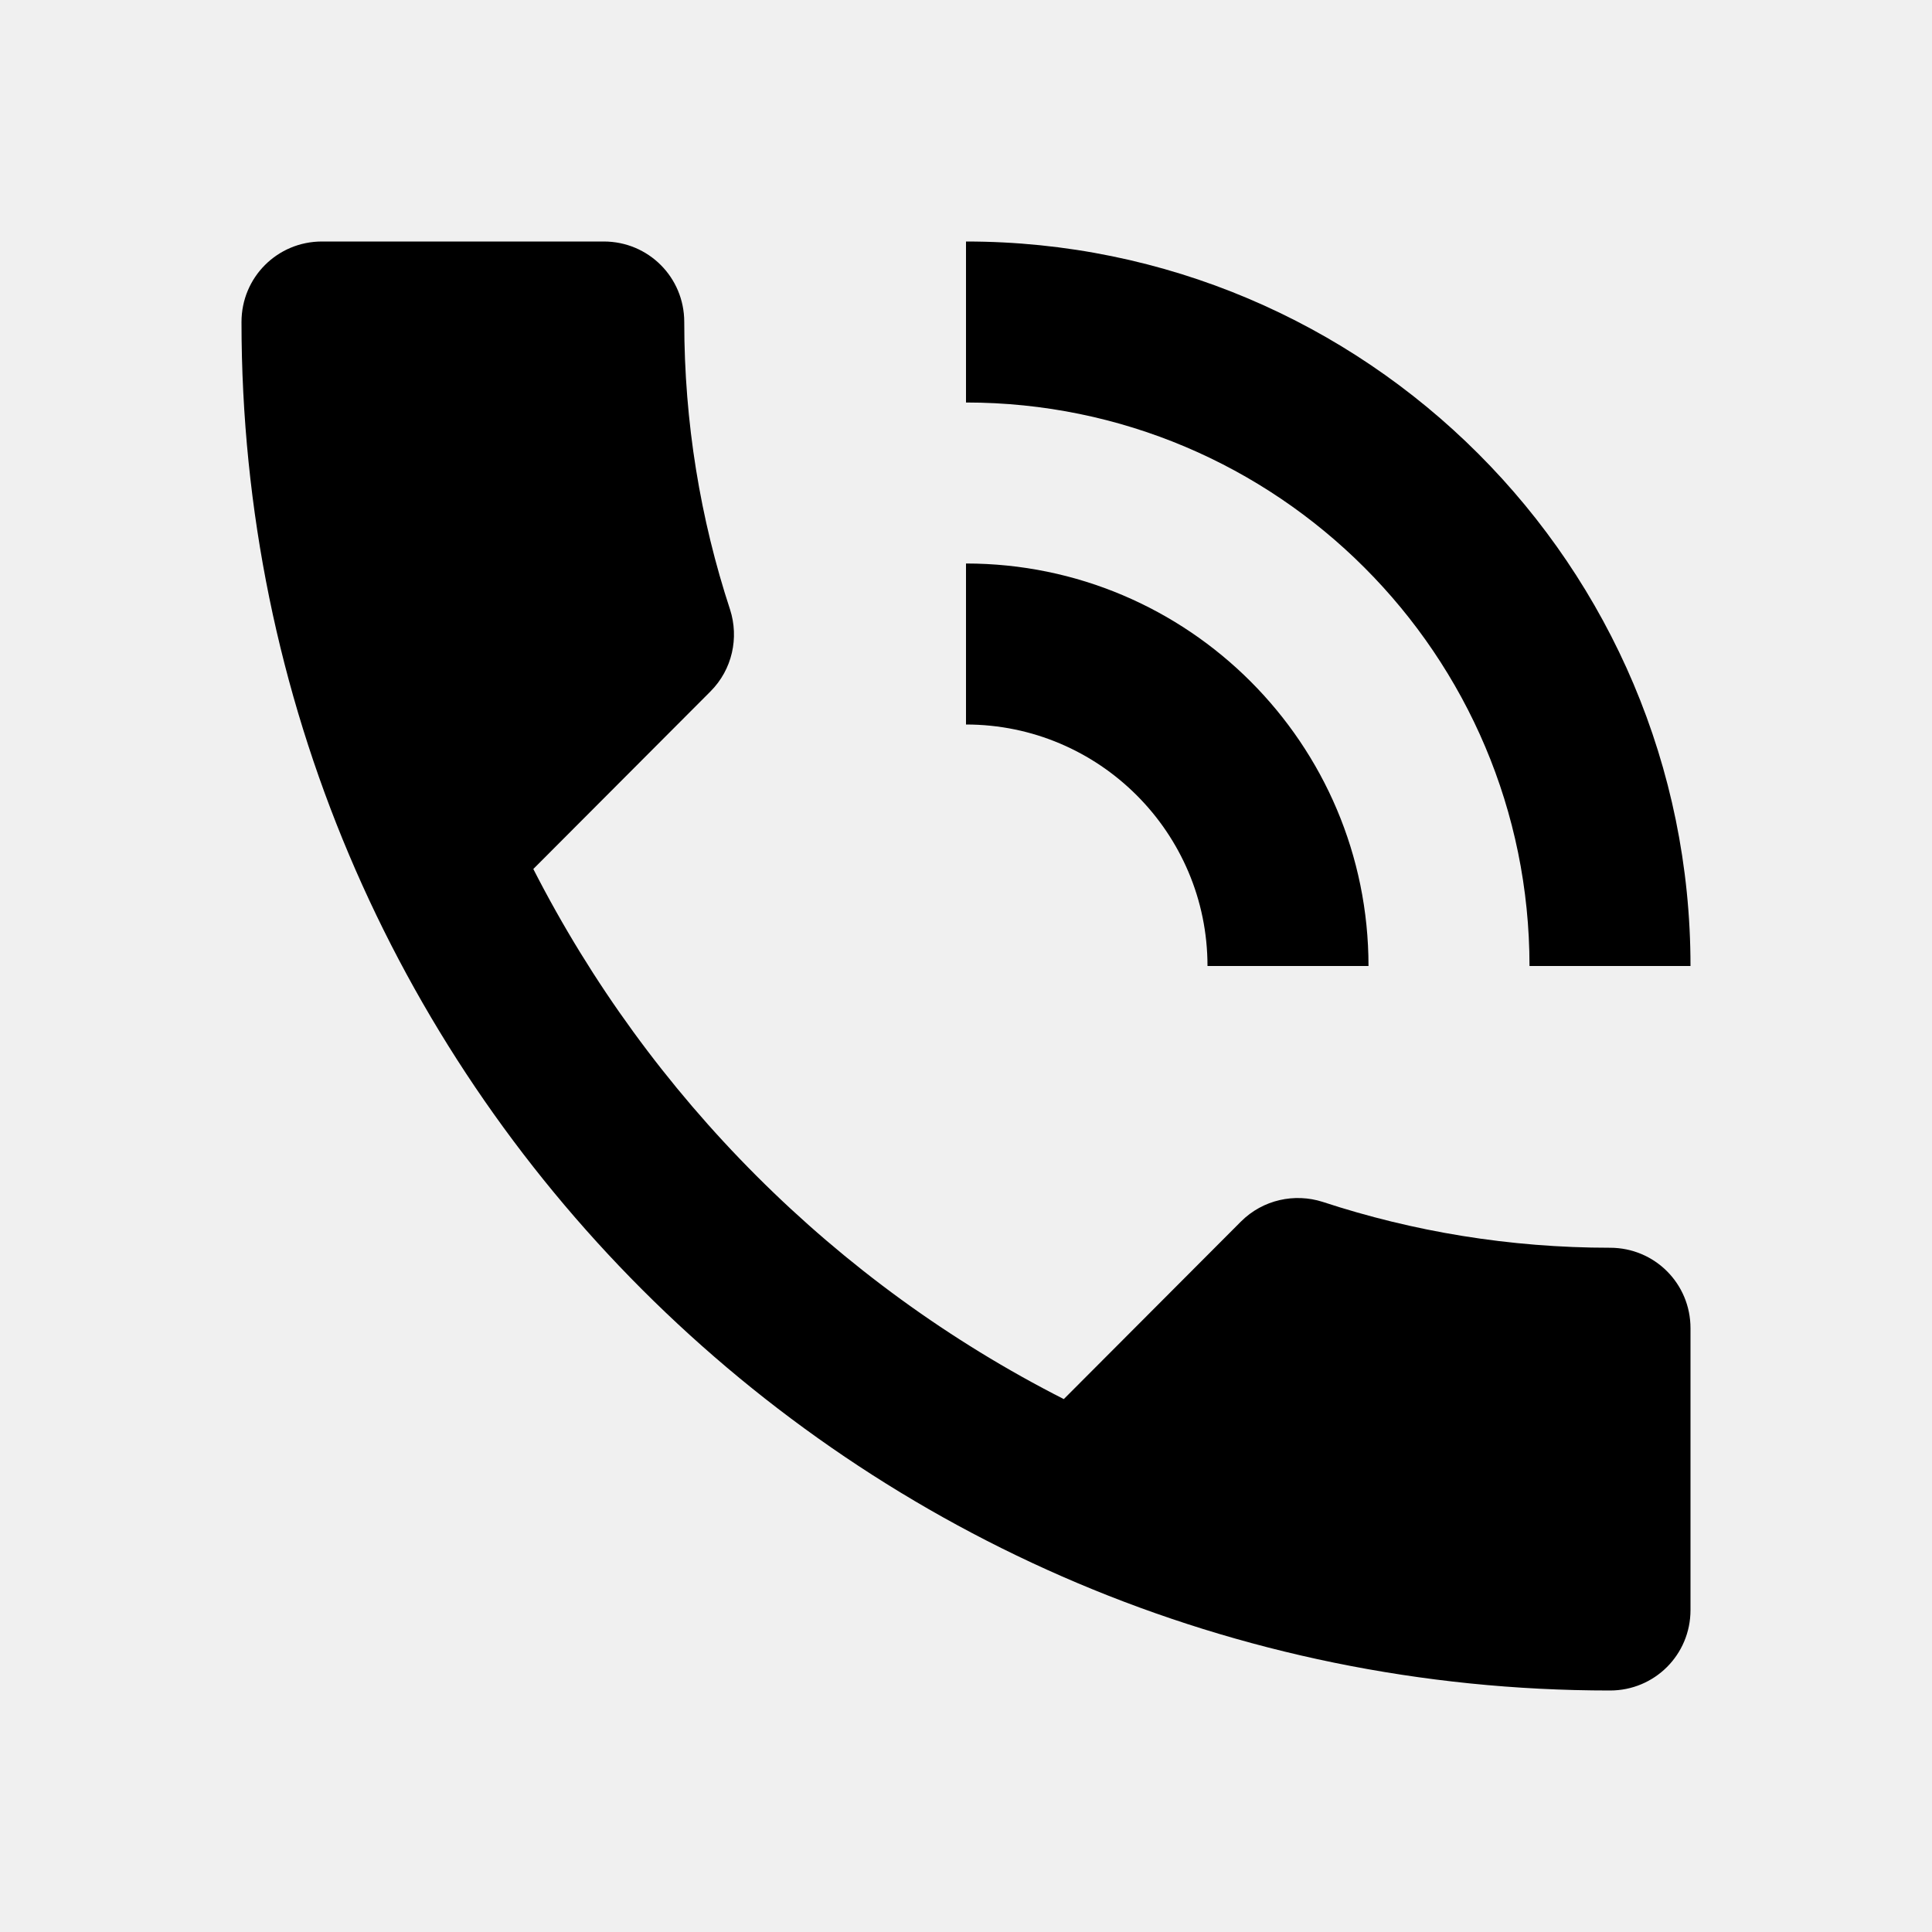
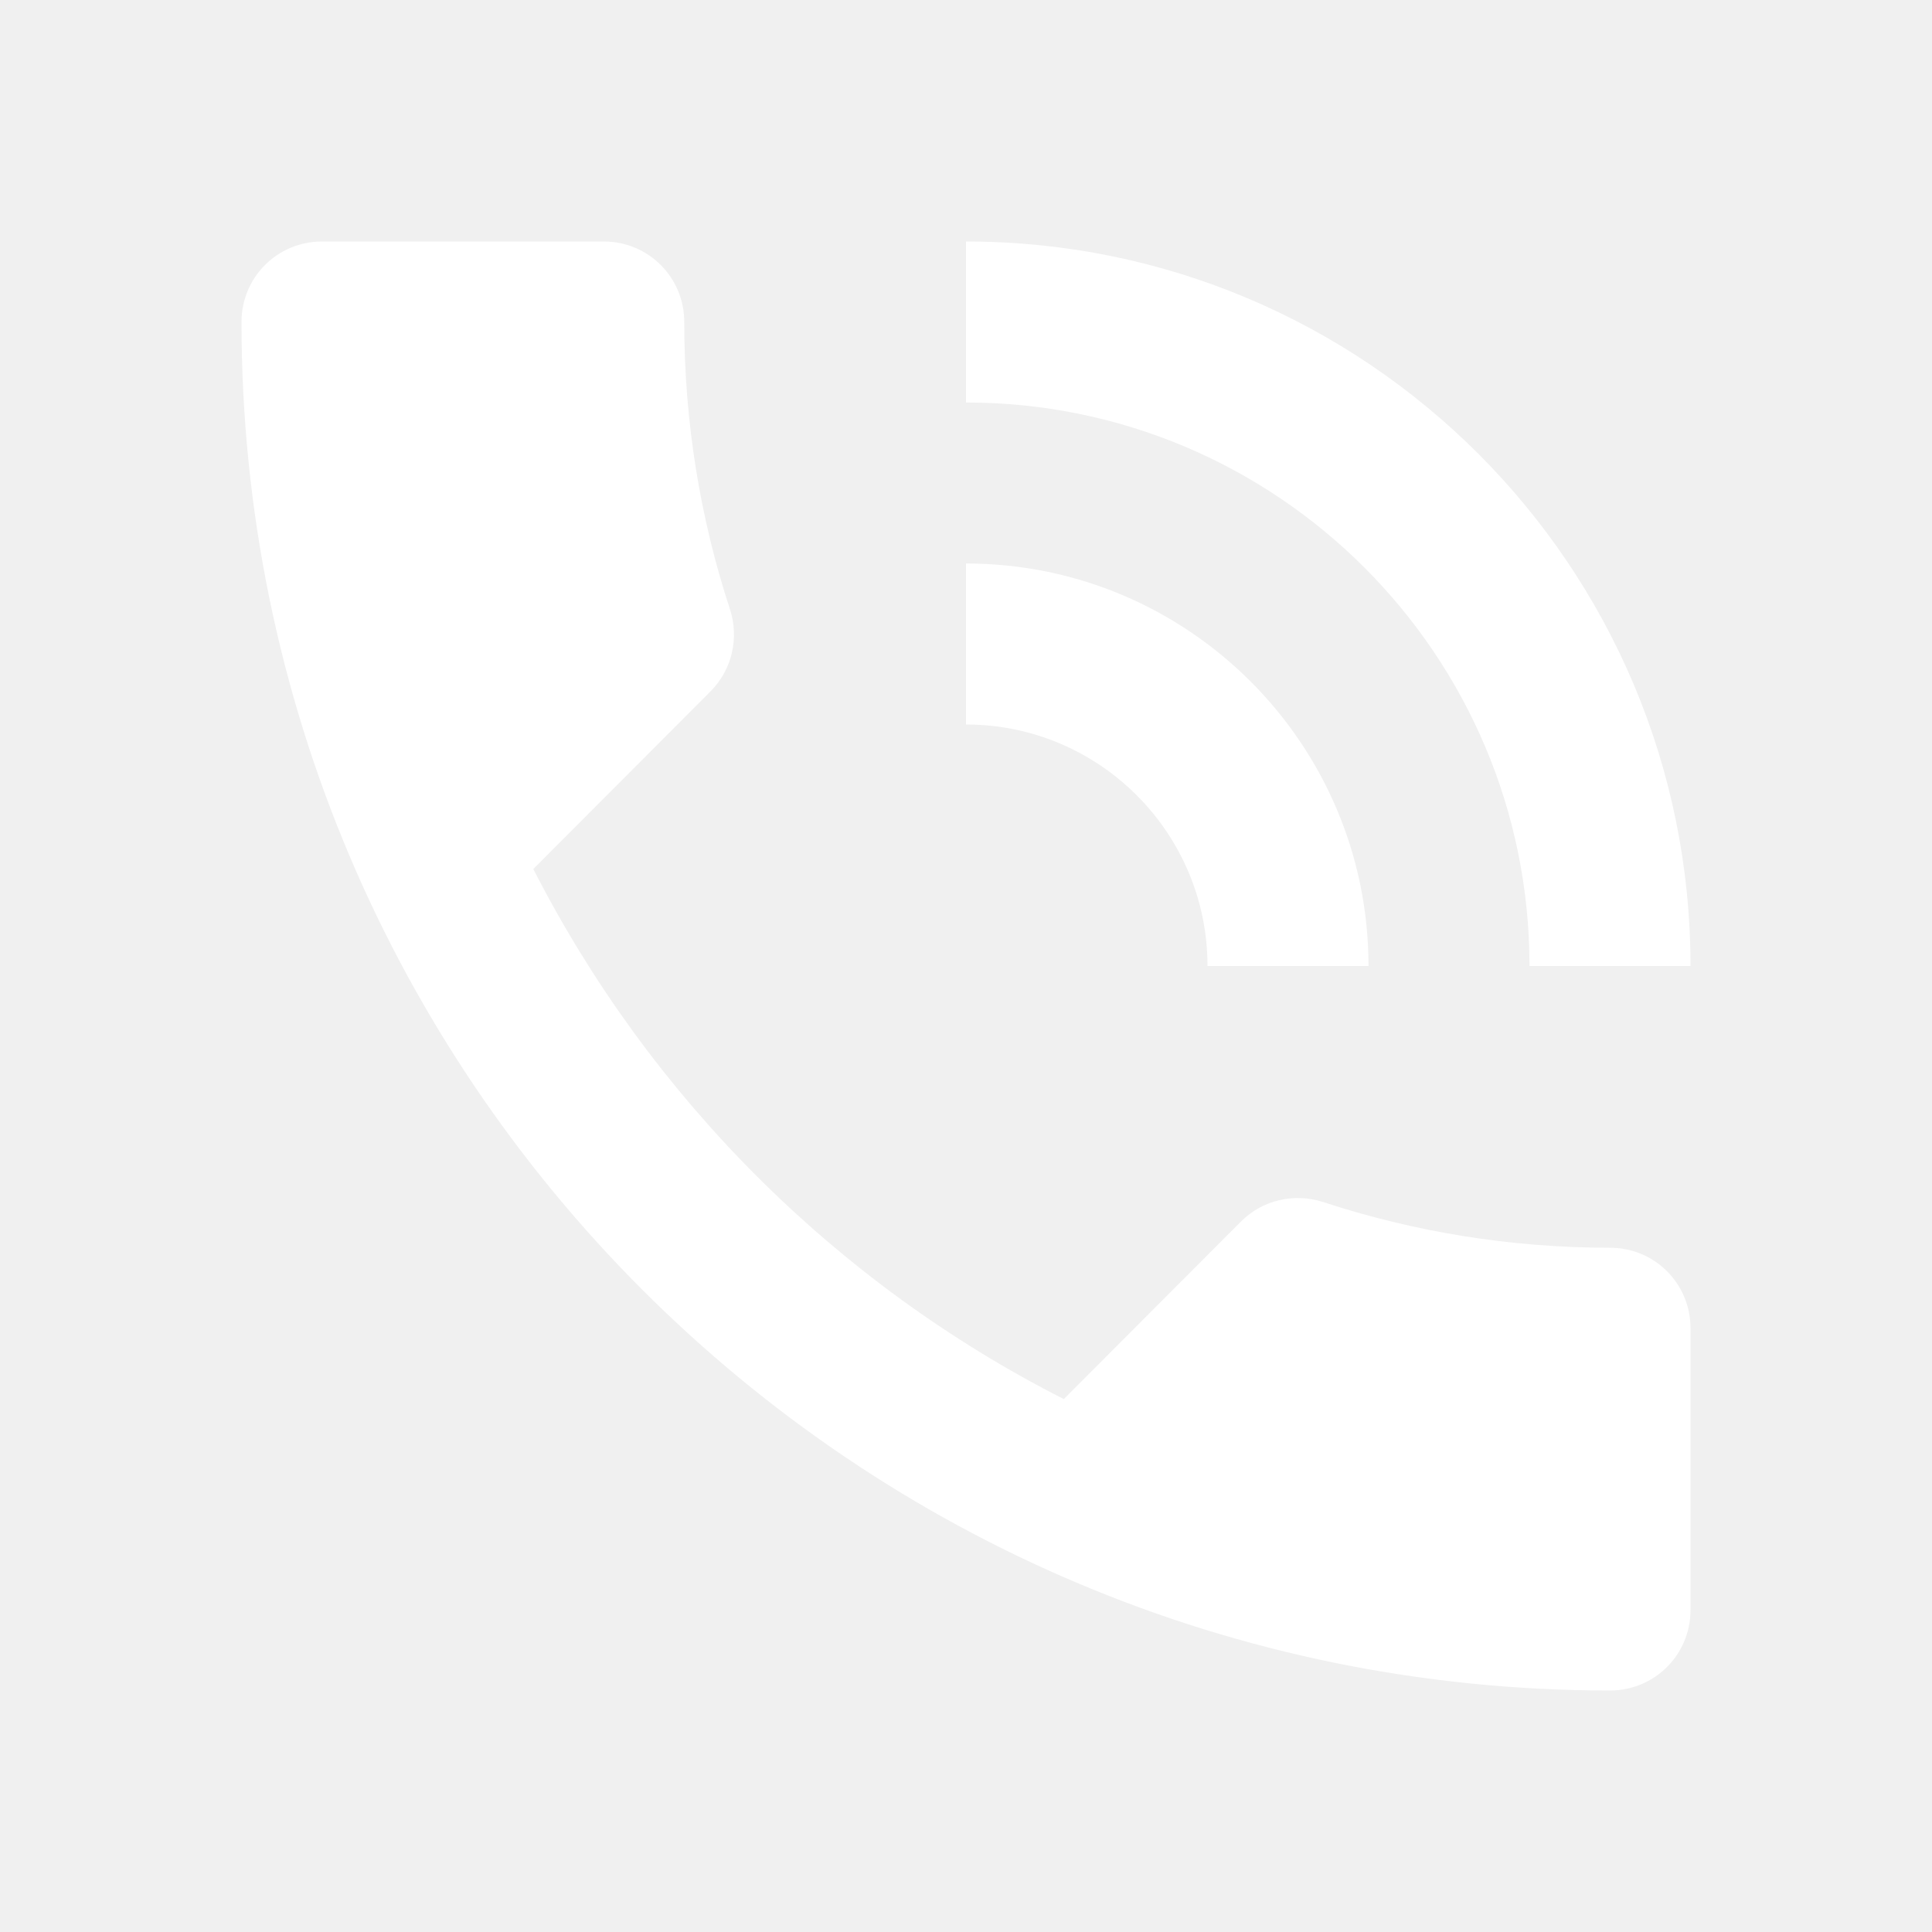
<svg xmlns="http://www.w3.org/2000/svg" version="1.1" viewBox="0 0 48 48">
-   <g fill="none">
+   <g style="fill: none;">
    <path d="M0,0h48v48h-48Z" />
-     <path fill="#000000" d="M34,25c-2.49,0 -4.89,-0.4 -7.14,-1.14c-0.69,-0.22 -1.48,-0.06 -2.03,0.49l-4.4,4.41c-5.67,-2.88 -10.29,-7.51 -13.18,-13.17l4.4,-4.41c0.55,-0.55 0.71,-1.34 0.49,-2.03c-0.74,-2.25 -1.14,-4.66 -1.14,-7.15c0,-1.11 -0.89,-2 -2,-2h-7c-1.11,0 -2,0.89 -2,2c0,18.78 15.22,34 34,34c1.11,0 2,-0.89 2,-2v-7c0,-1.11 -0.89,-2 -2,-2Zm-2,-7h4c0,-9.94 -8.06,-18 -18,-18v4c7.73,0 14,6.27 14,14Zm-8,0h4c0,-5.52 -4.48,-10 -10,-10v4c3.31,0 6,2.69 6,6Z" transform="translate(6, 6)" />
+     <path style="fill: #fff;" d="M34,25c-2.49,0 -4.89,-0.4 -7.14,-1.14c-0.69,-0.22 -1.48,-0.06 -2.03,0.49l-4.4,4.41c-5.67,-2.88 -10.29,-7.51 -13.18,-13.17l4.4,-4.41c0.55,-0.55 0.71,-1.34 0.49,-2.03c-0.74,-2.25 -1.14,-4.66 -1.14,-7.15c0,-1.11 -0.89,-2 -2,-2h-7c-1.11,0 -2,0.89 -2,2c0,18.78 15.22,34 34,34c1.11,0 2,-0.89 2,-2v-7c0,-1.11 -0.89,-2 -2,-2Zm-2,-7h4c0,-9.94 -8.06,-18 -18,-18v4c7.73,0 14,6.27 14,14Zm-8,0h4c0,-5.52 -4.48,-10 -10,-10v4c3.31,0 6,2.69 6,6Z" transform="translate(6, 6)" />
  </g>
</svg>
